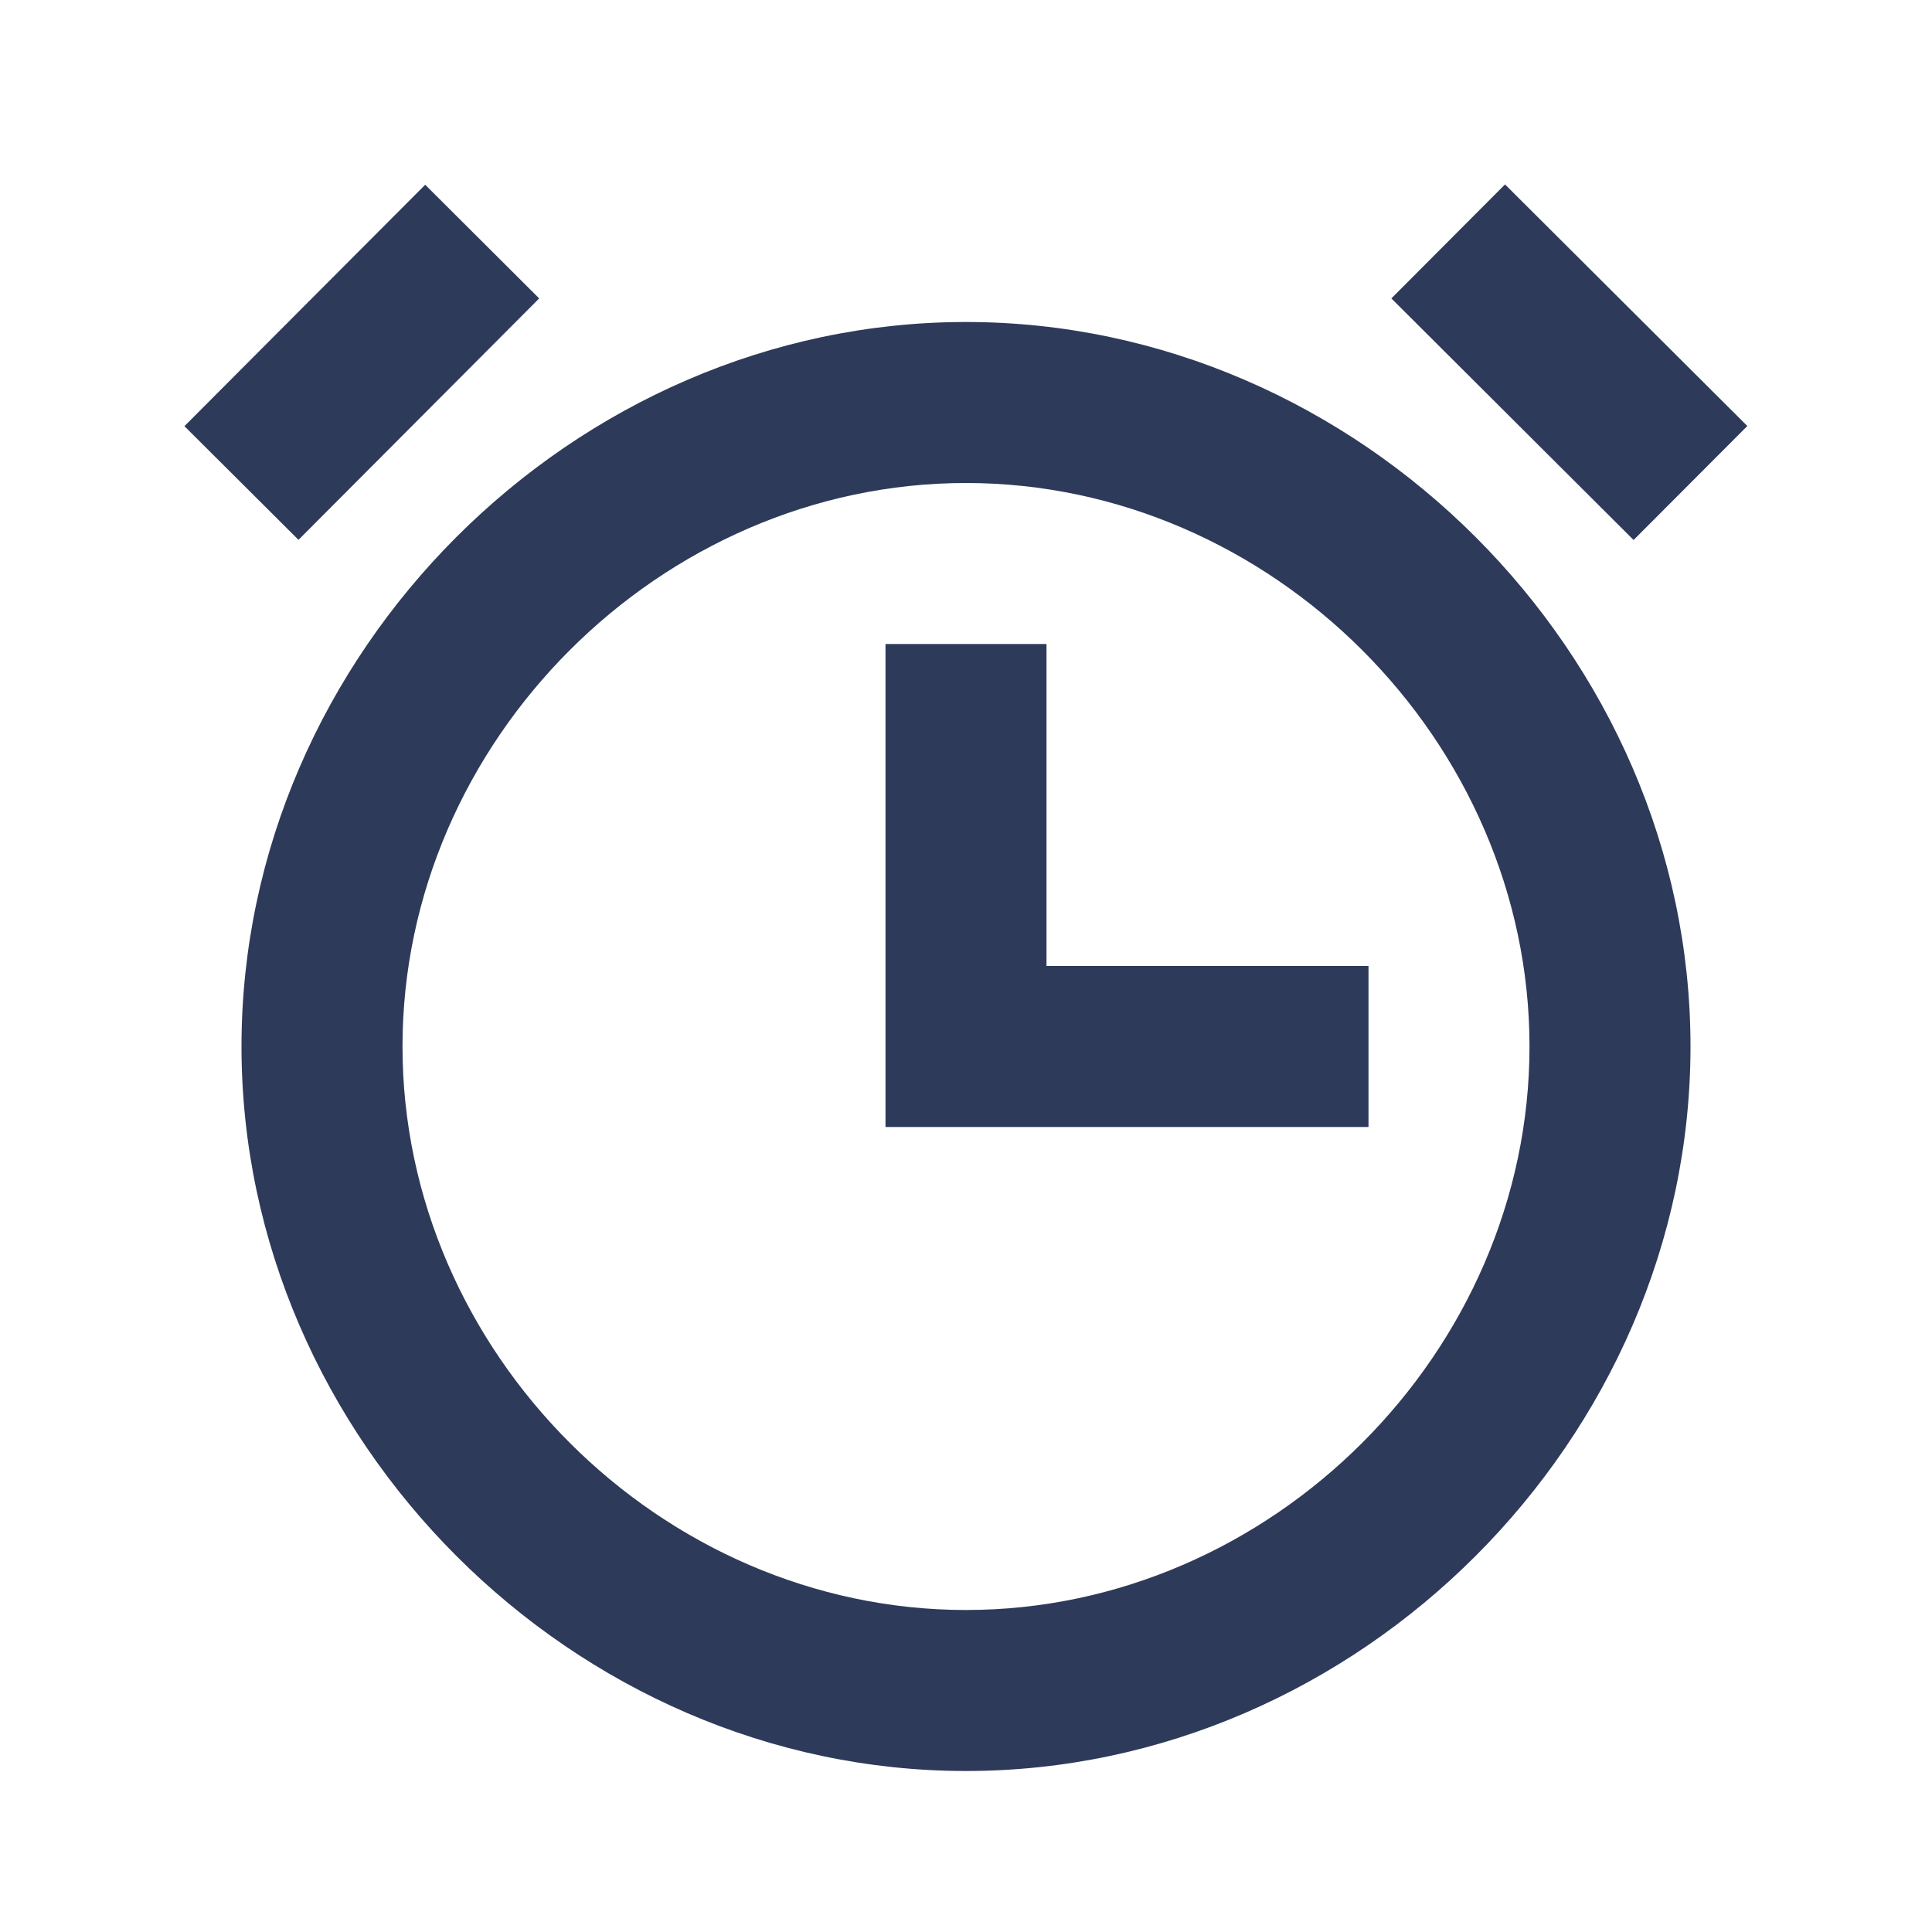
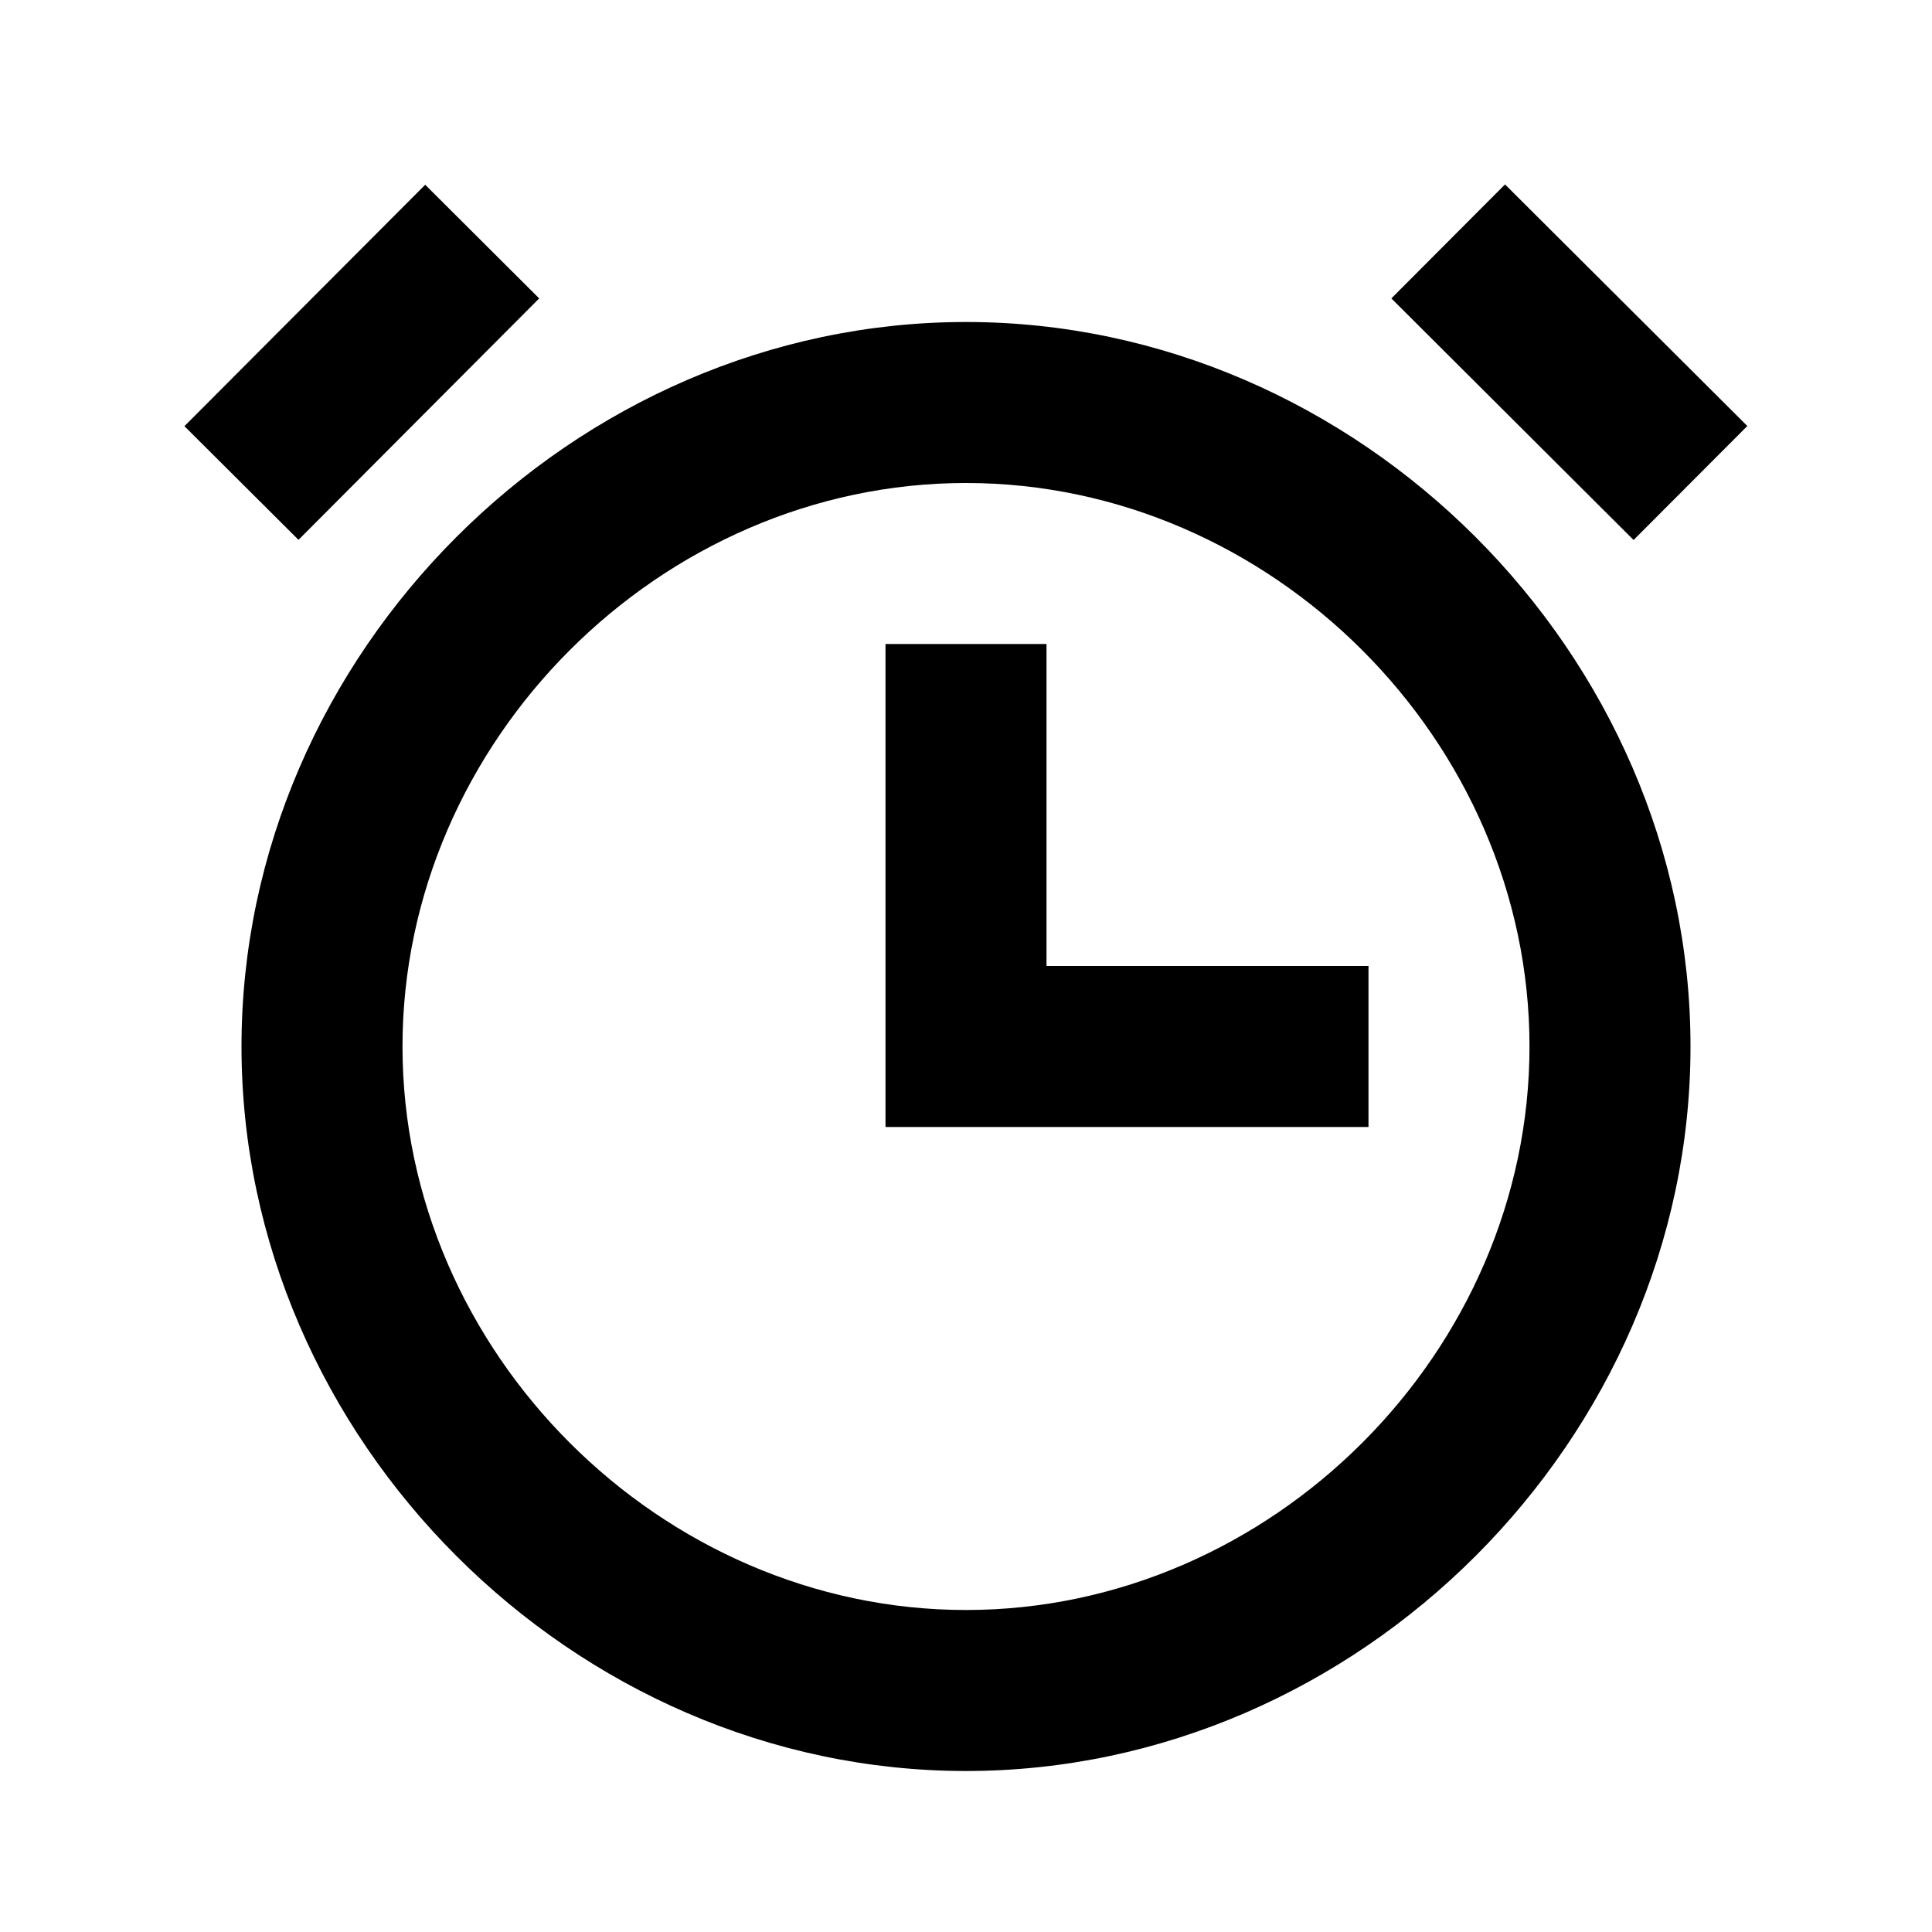
<svg xmlns="http://www.w3.org/2000/svg" width="24" height="24" viewBox="0 0 24 24" fill="none">
-   <path d="M12 4C7.121 4 3 8.121 3 13C3 17.879 7.121 22 12 22C16.879 22 21 17.879 21 13C21 8.121 16.879 4 12 4ZM12 20C8.206 20 5 16.794 5 13C5 9.206 8.206 6 12 6C15.794 6 19 9.206 19 13C19 16.794 15.794 20 12 20Z" fill="#2E3A59" />
-   <path d="M13 12V8H11V14H17V12H13Z" fill="#2E3A59" />
-   <path d="M17.284 3.707L18.696 2.291L21.706 5.292L20.293 6.708L17.284 3.707Z" fill="#2E3A59" />
-   <path d="M6.698 3.707L3.708 6.706L2.291 5.294L5.282 2.295L6.698 3.707Z" fill="#2E3A59" />
+   <path d="M12 4C7.121 4 3 8.121 3 13C3 17.879 7.121 22 12 22C16.879 22 21 17.879 21 13C21 8.121 16.879 4 12 4ZM12 20C8.206 20 5 16.794 5 13C5 9.206 8.206 6 12 6C15.794 6 19 9.206 19 13C19 16.794 15.794 20 12 20Z" fill="black" />
+   <path d="M13 12V8H11V14H17V12H13Z" fill="black" />
+   <path d="M17.284 3.707L18.696 2.291L21.706 5.292L20.293 6.708L17.284 3.707Z" fill="black" />
+   <path d="M6.698 3.707L3.708 6.706L2.291 5.294L5.282 2.295L6.698 3.707Z" fill="black" />
</svg>
